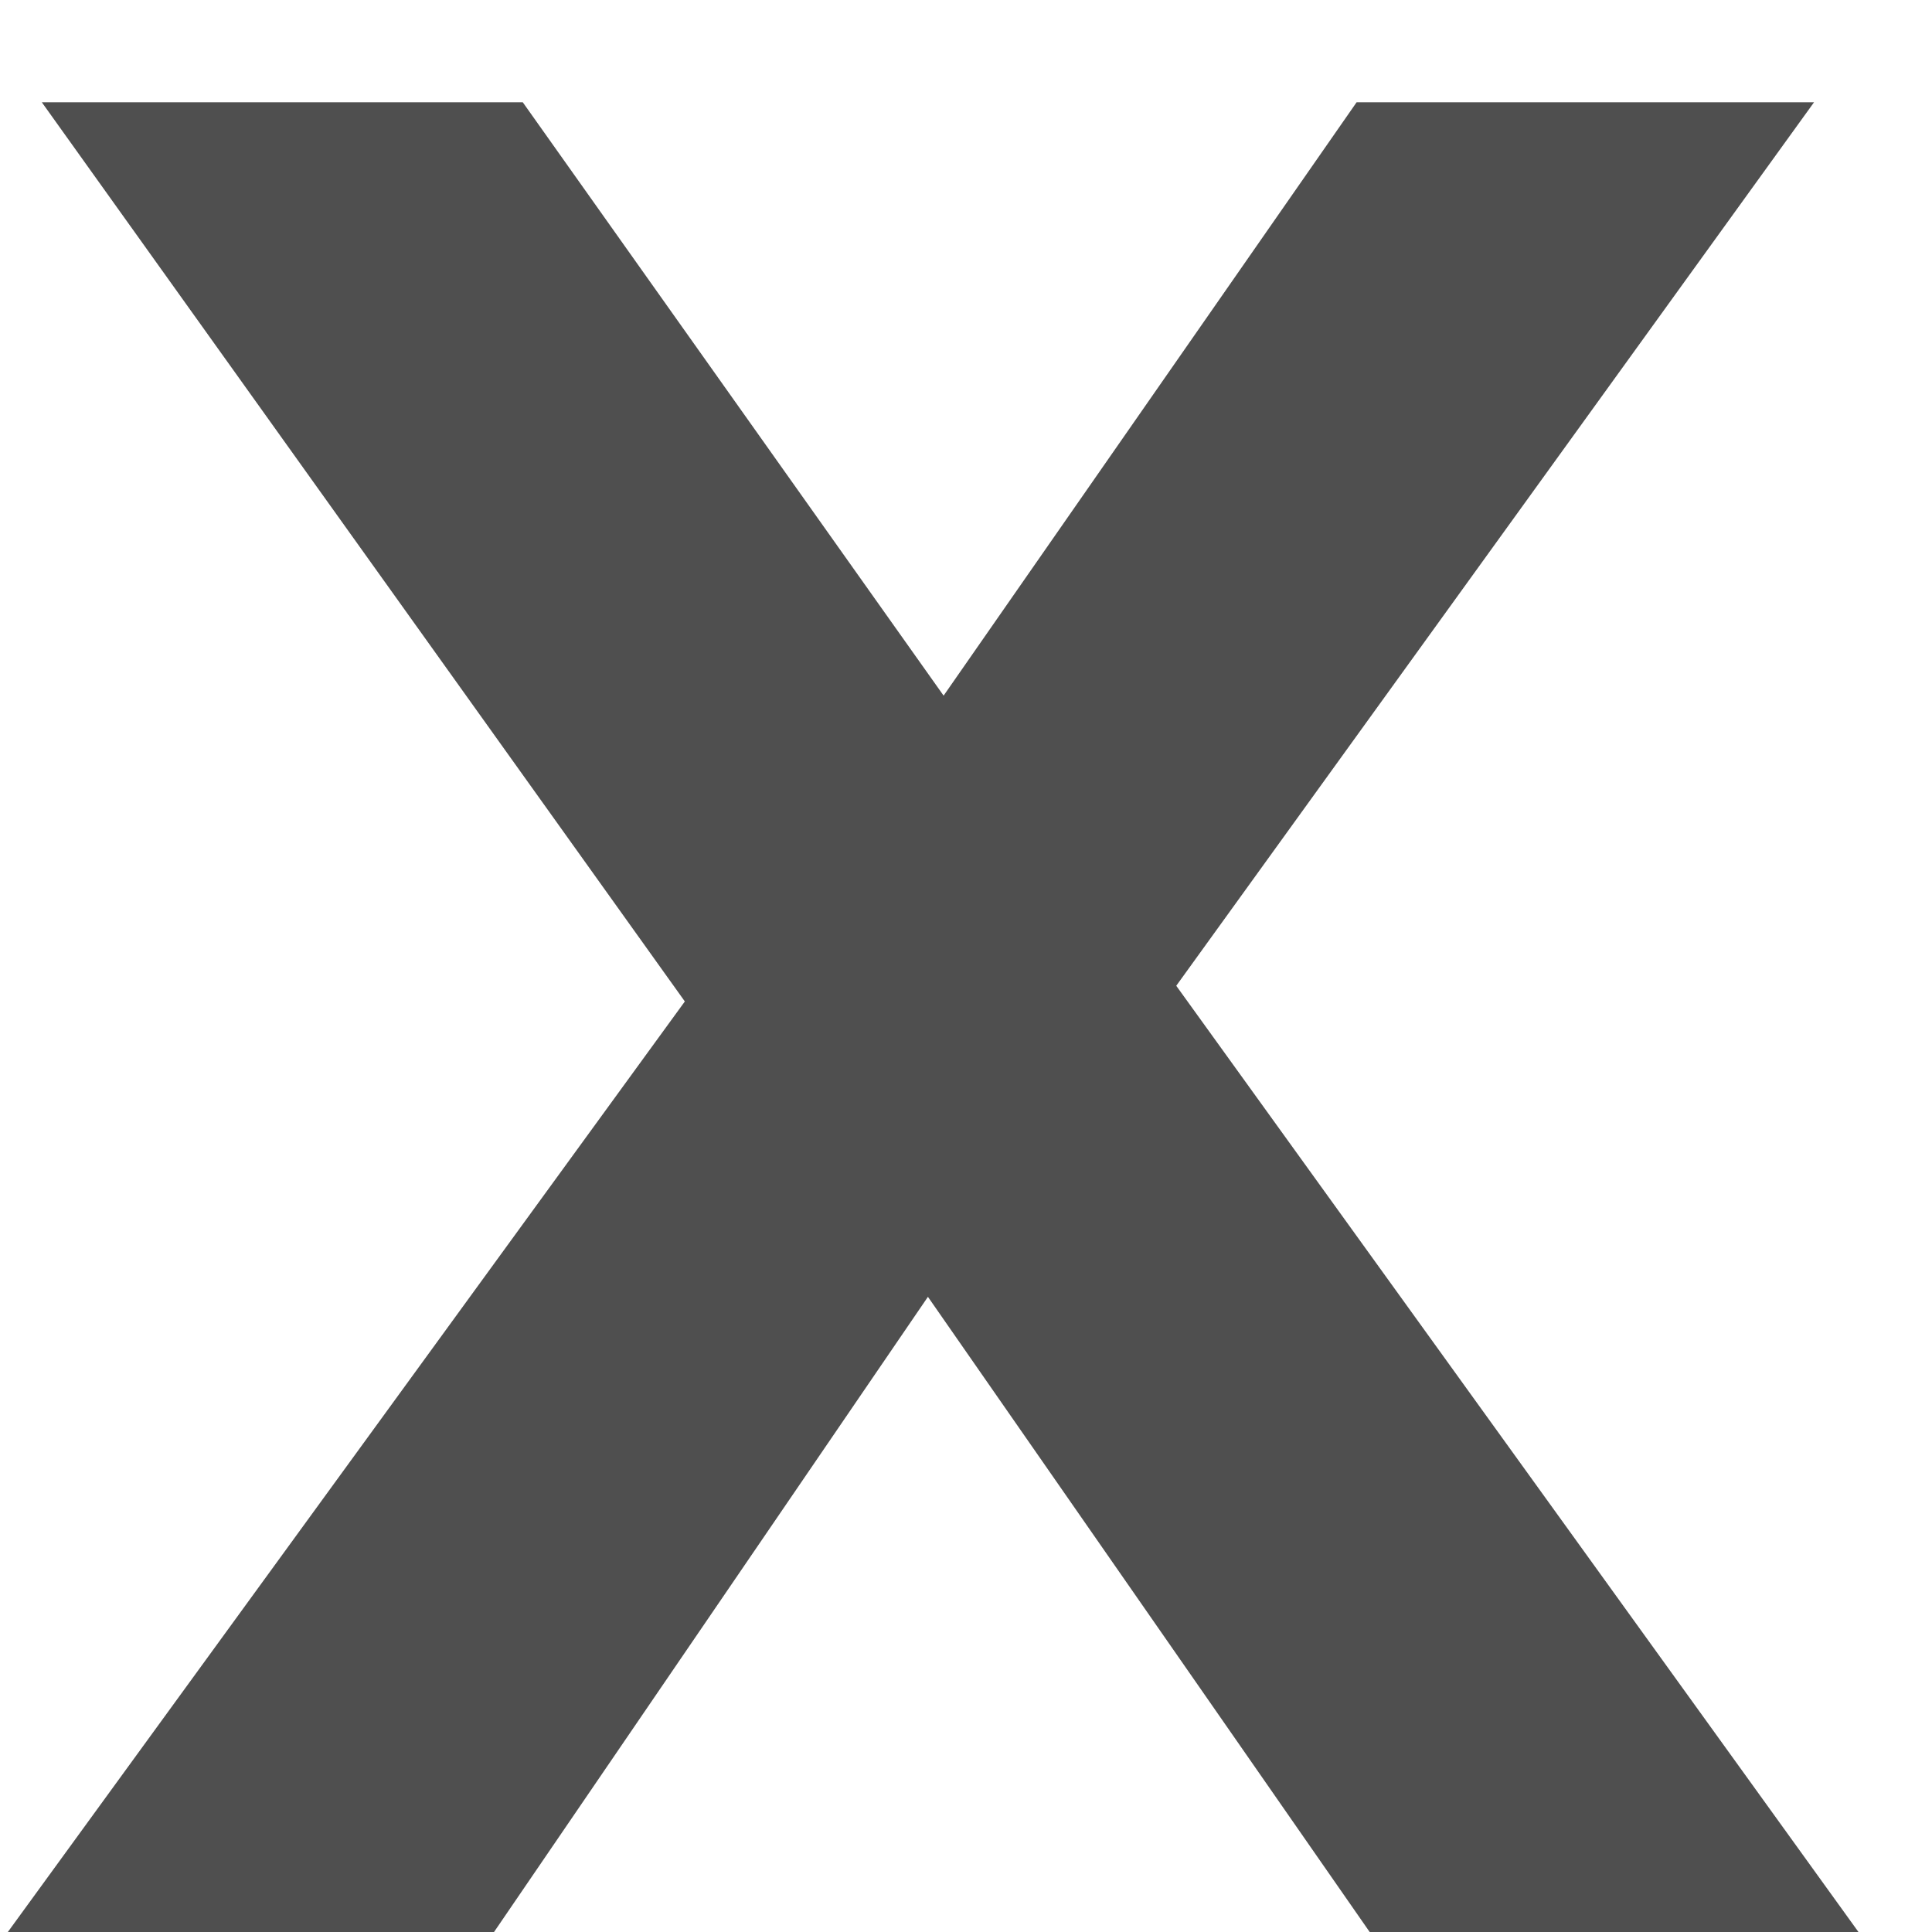
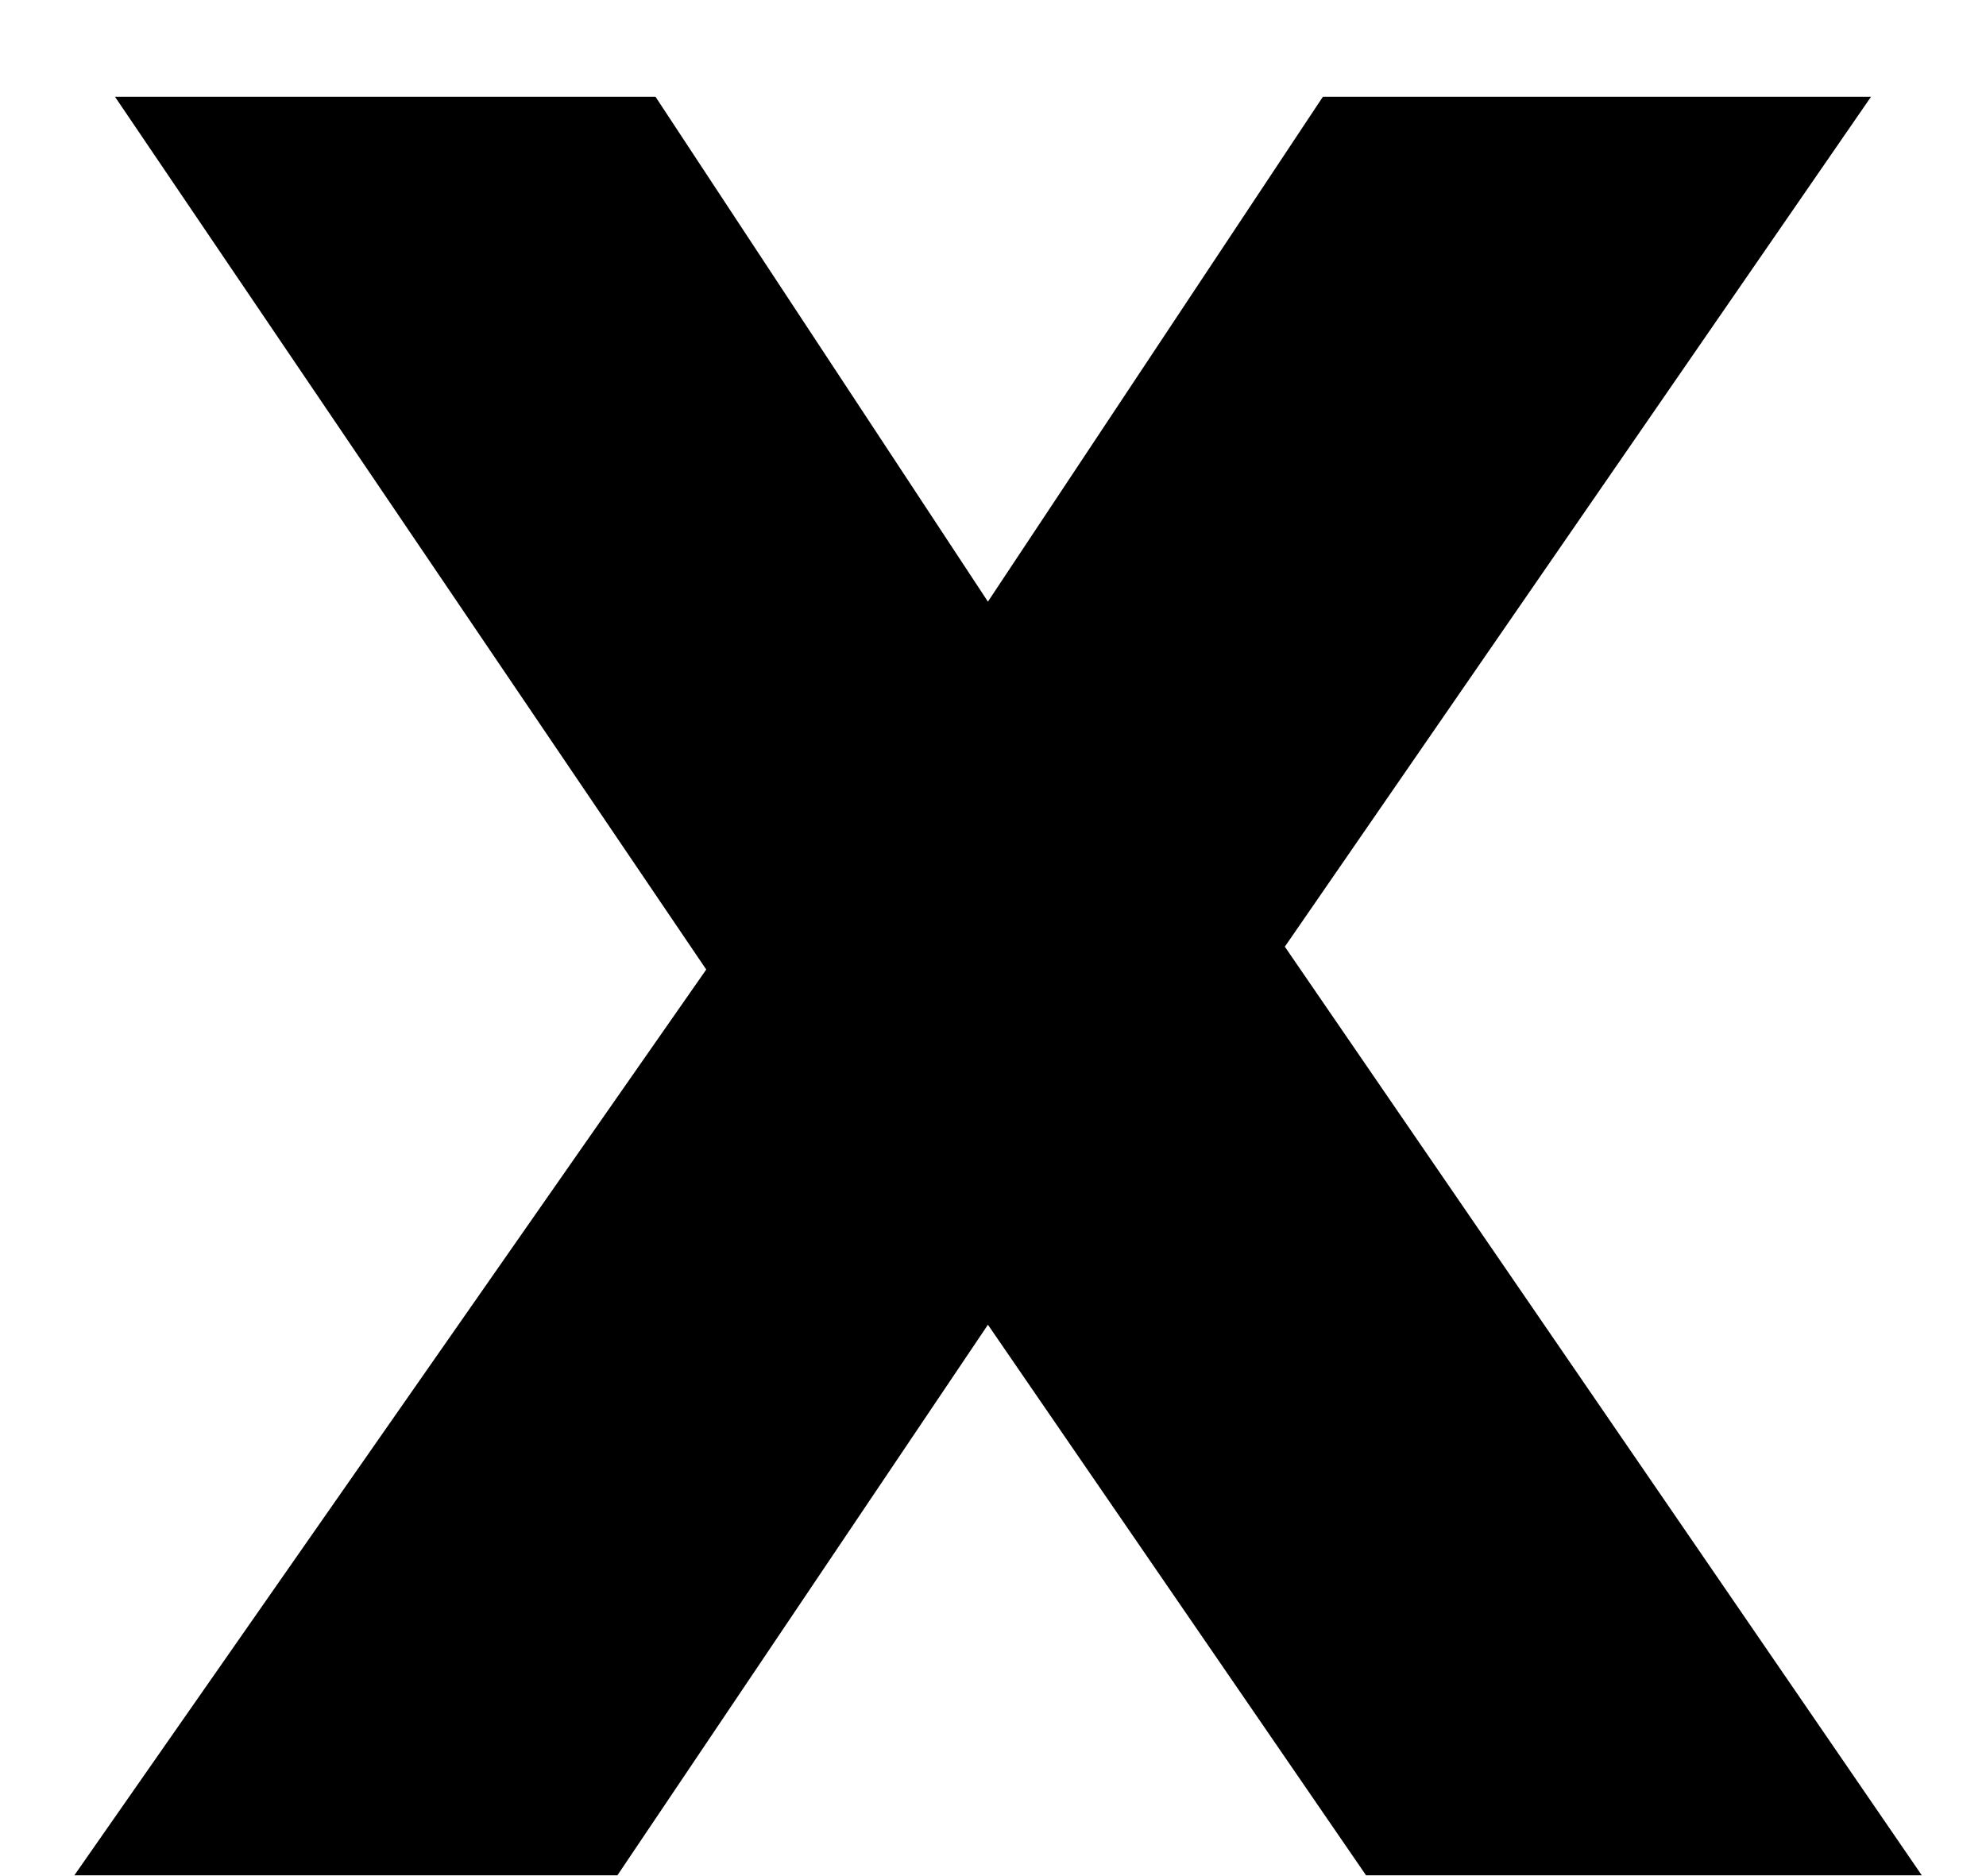
- <svg xmlns="http://www.w3.org/2000/svg" width="17" height="17" viewBox="0 0 17 17" fill="none">
-   <path d="M16.353 17L10.35 8.674L15.962 0.9H11.937L8.303 6.121L4.6 0.9H0.368L6.026 8.812L0.069 17H4.347L8.165 11.411L12.052 17H16.353Z" fill="#4F4F4F" />
+ <svg xmlns="http://www.w3.org/2000/svg" width="18" height="17" viewBox="0 0 18 17" fill="none">
+   <path d="M1.042 0.877H5.941L8.954 5.454L11.99 0.877H16.958L11.645 8.582L17.418 17H12.381L8.954 12.009L5.596 17H0.674L6.401 8.789L1.042 0.877Z" fill="black" />
</svg>
